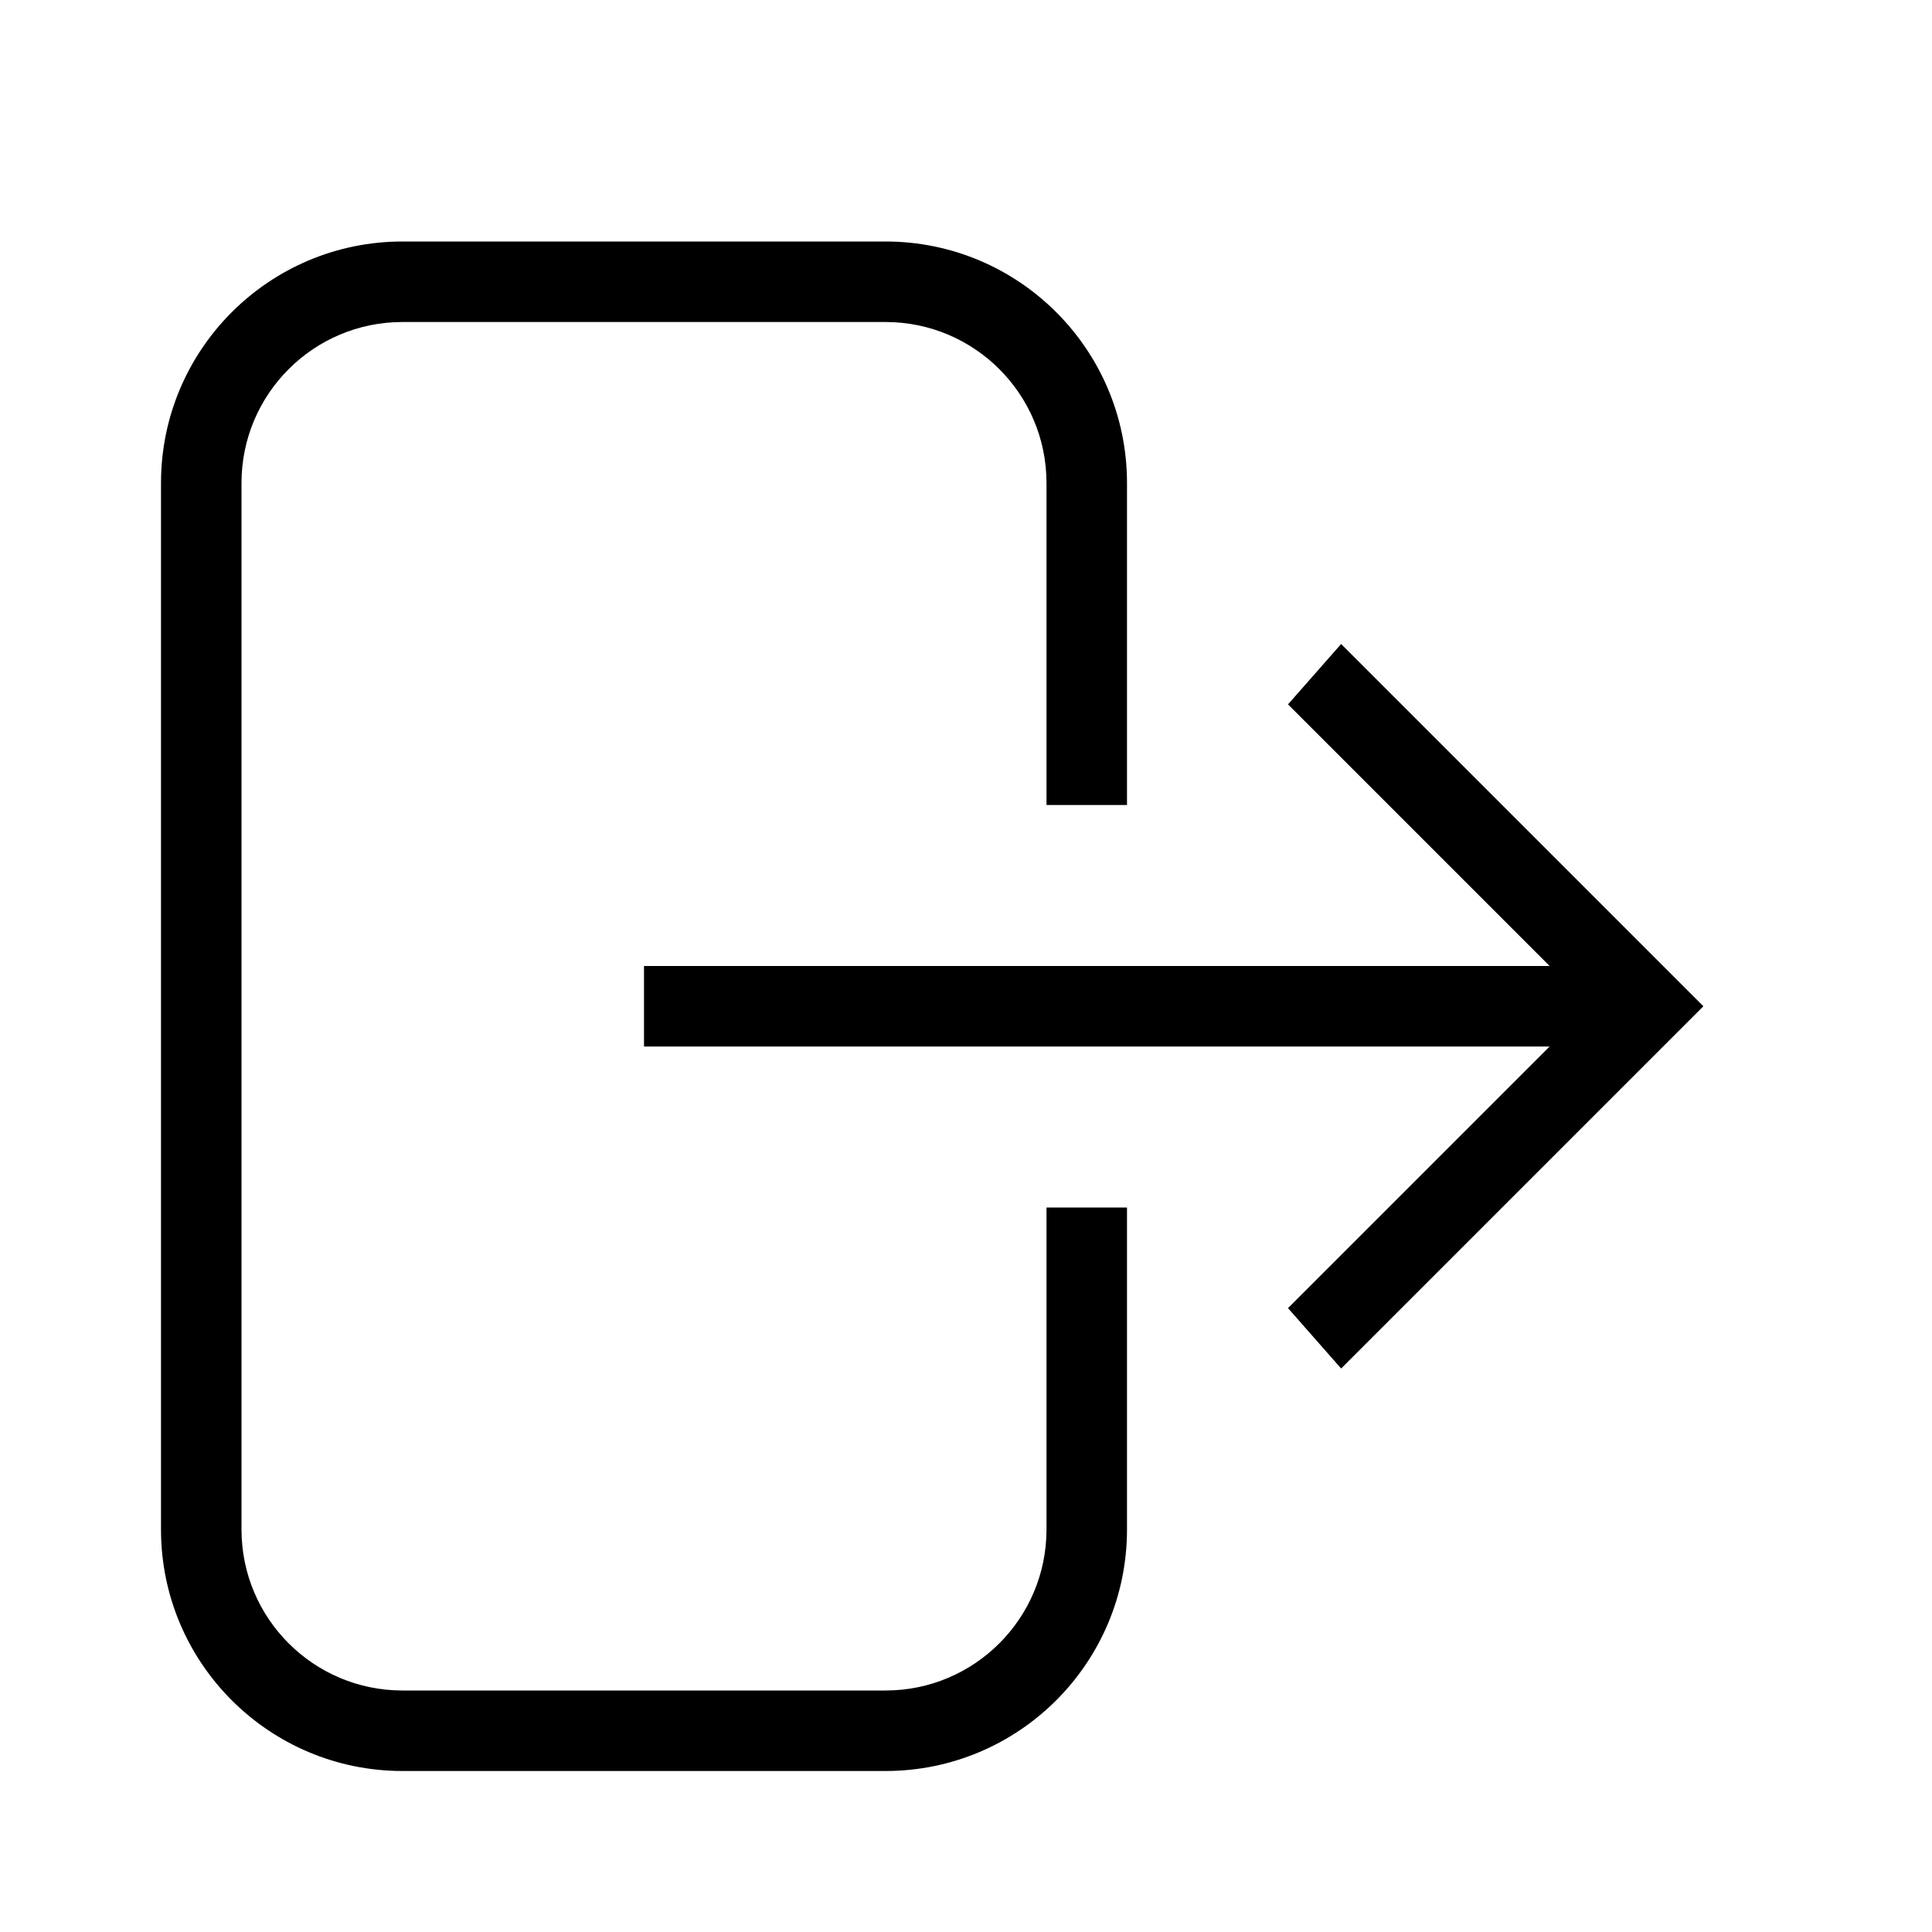
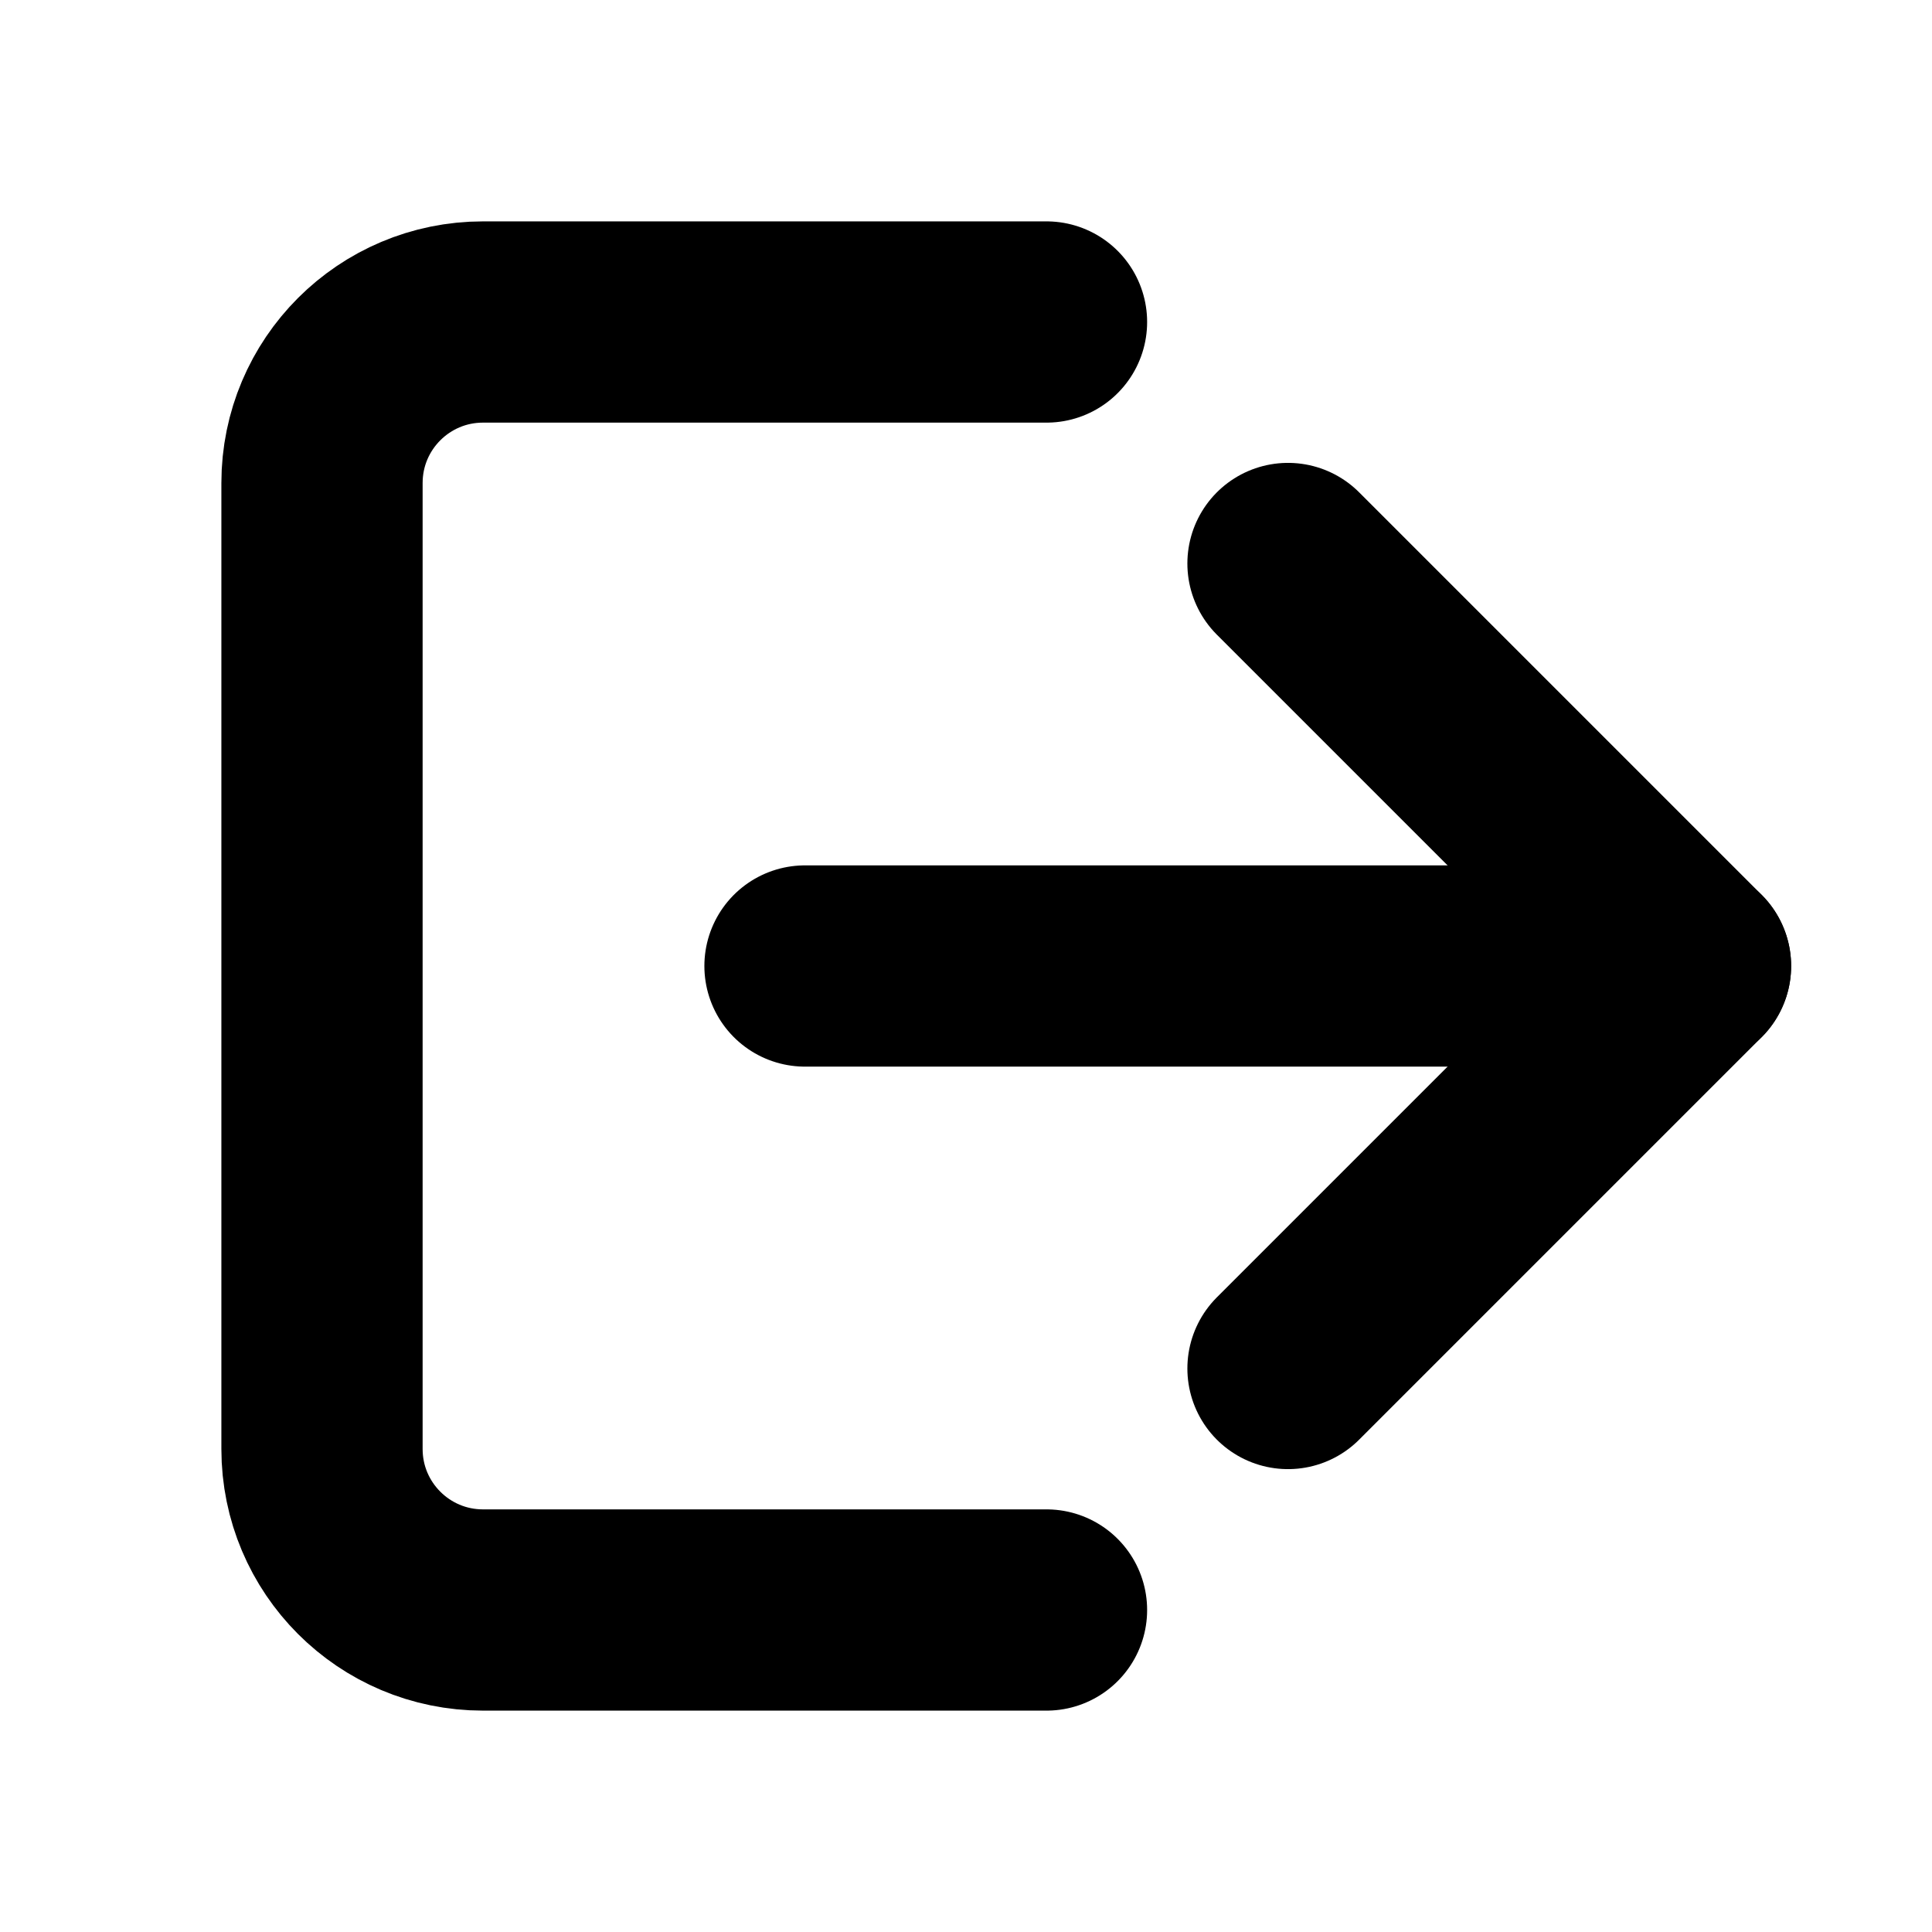
- <svg xmlns="http://www.w3.org/2000/svg" width="1em" height="1em" viewBox="0 0 24 24">
-   <path fill="currentColor" d="M5 3h6a3 3 0 0 1 3 3v4h-1V6a2 2 0 0 0-2-2H5a2 2 0 0 0-2 2v13a2 2 0 0 0 2 2h6a2 2 0 0 0 2-2v-4h1v4a3 3 0 0 1-3 3H5a3 3 0 0 1-3-3V6a3 3 0 0 1 3-3m3 9h11.25L16 8.75l.66-.75l4.5 4.5l-4.5 4.5l-.66-.75L19.25 13H8z" />
+ <svg xmlns="http://www.w3.org/2000/svg" width="1em" height="1em" viewBox="0 0 24 24" fill="none" stroke="currentColor" stroke-width="2.5" stroke-linecap="round" stroke-linejoin="round">
+   <path d="M13 4H6a2 2 0 0 0-2 2v12a2 2 0 0 0 2 2h7" />
+   <path d="M10 12h11" />
+   <path d="M16 7l5 5-5 5" />
</svg>
